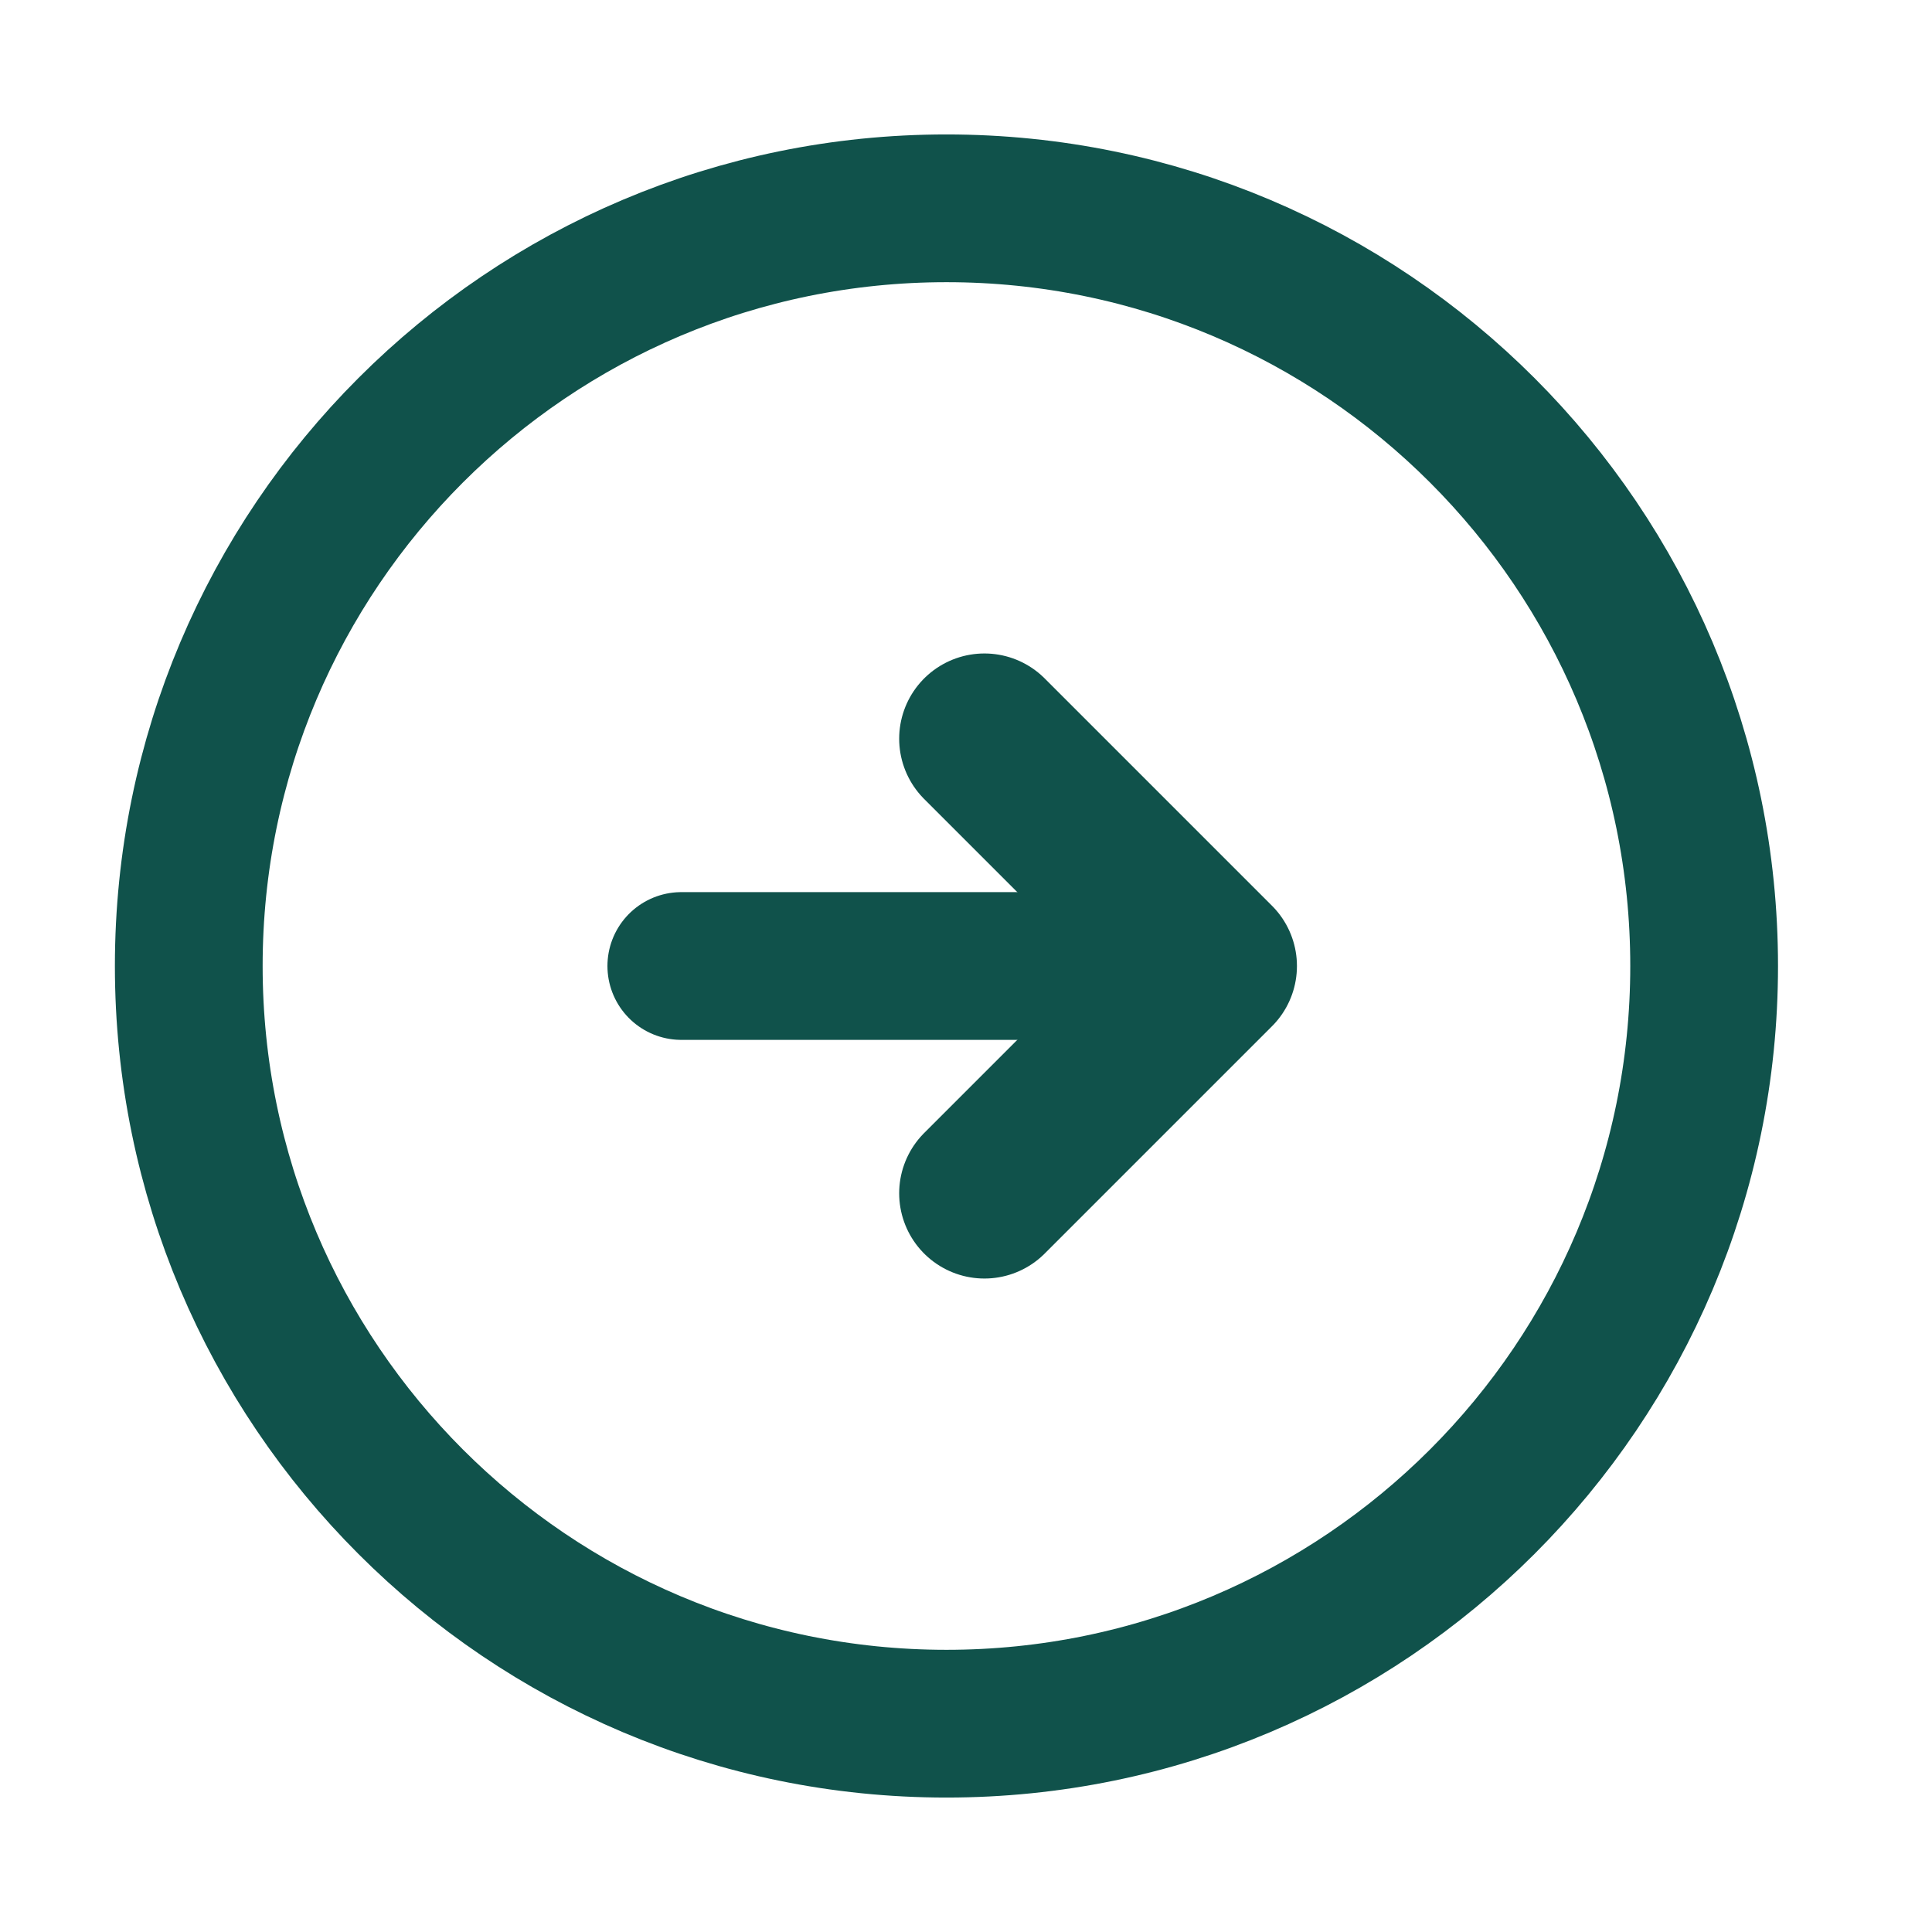
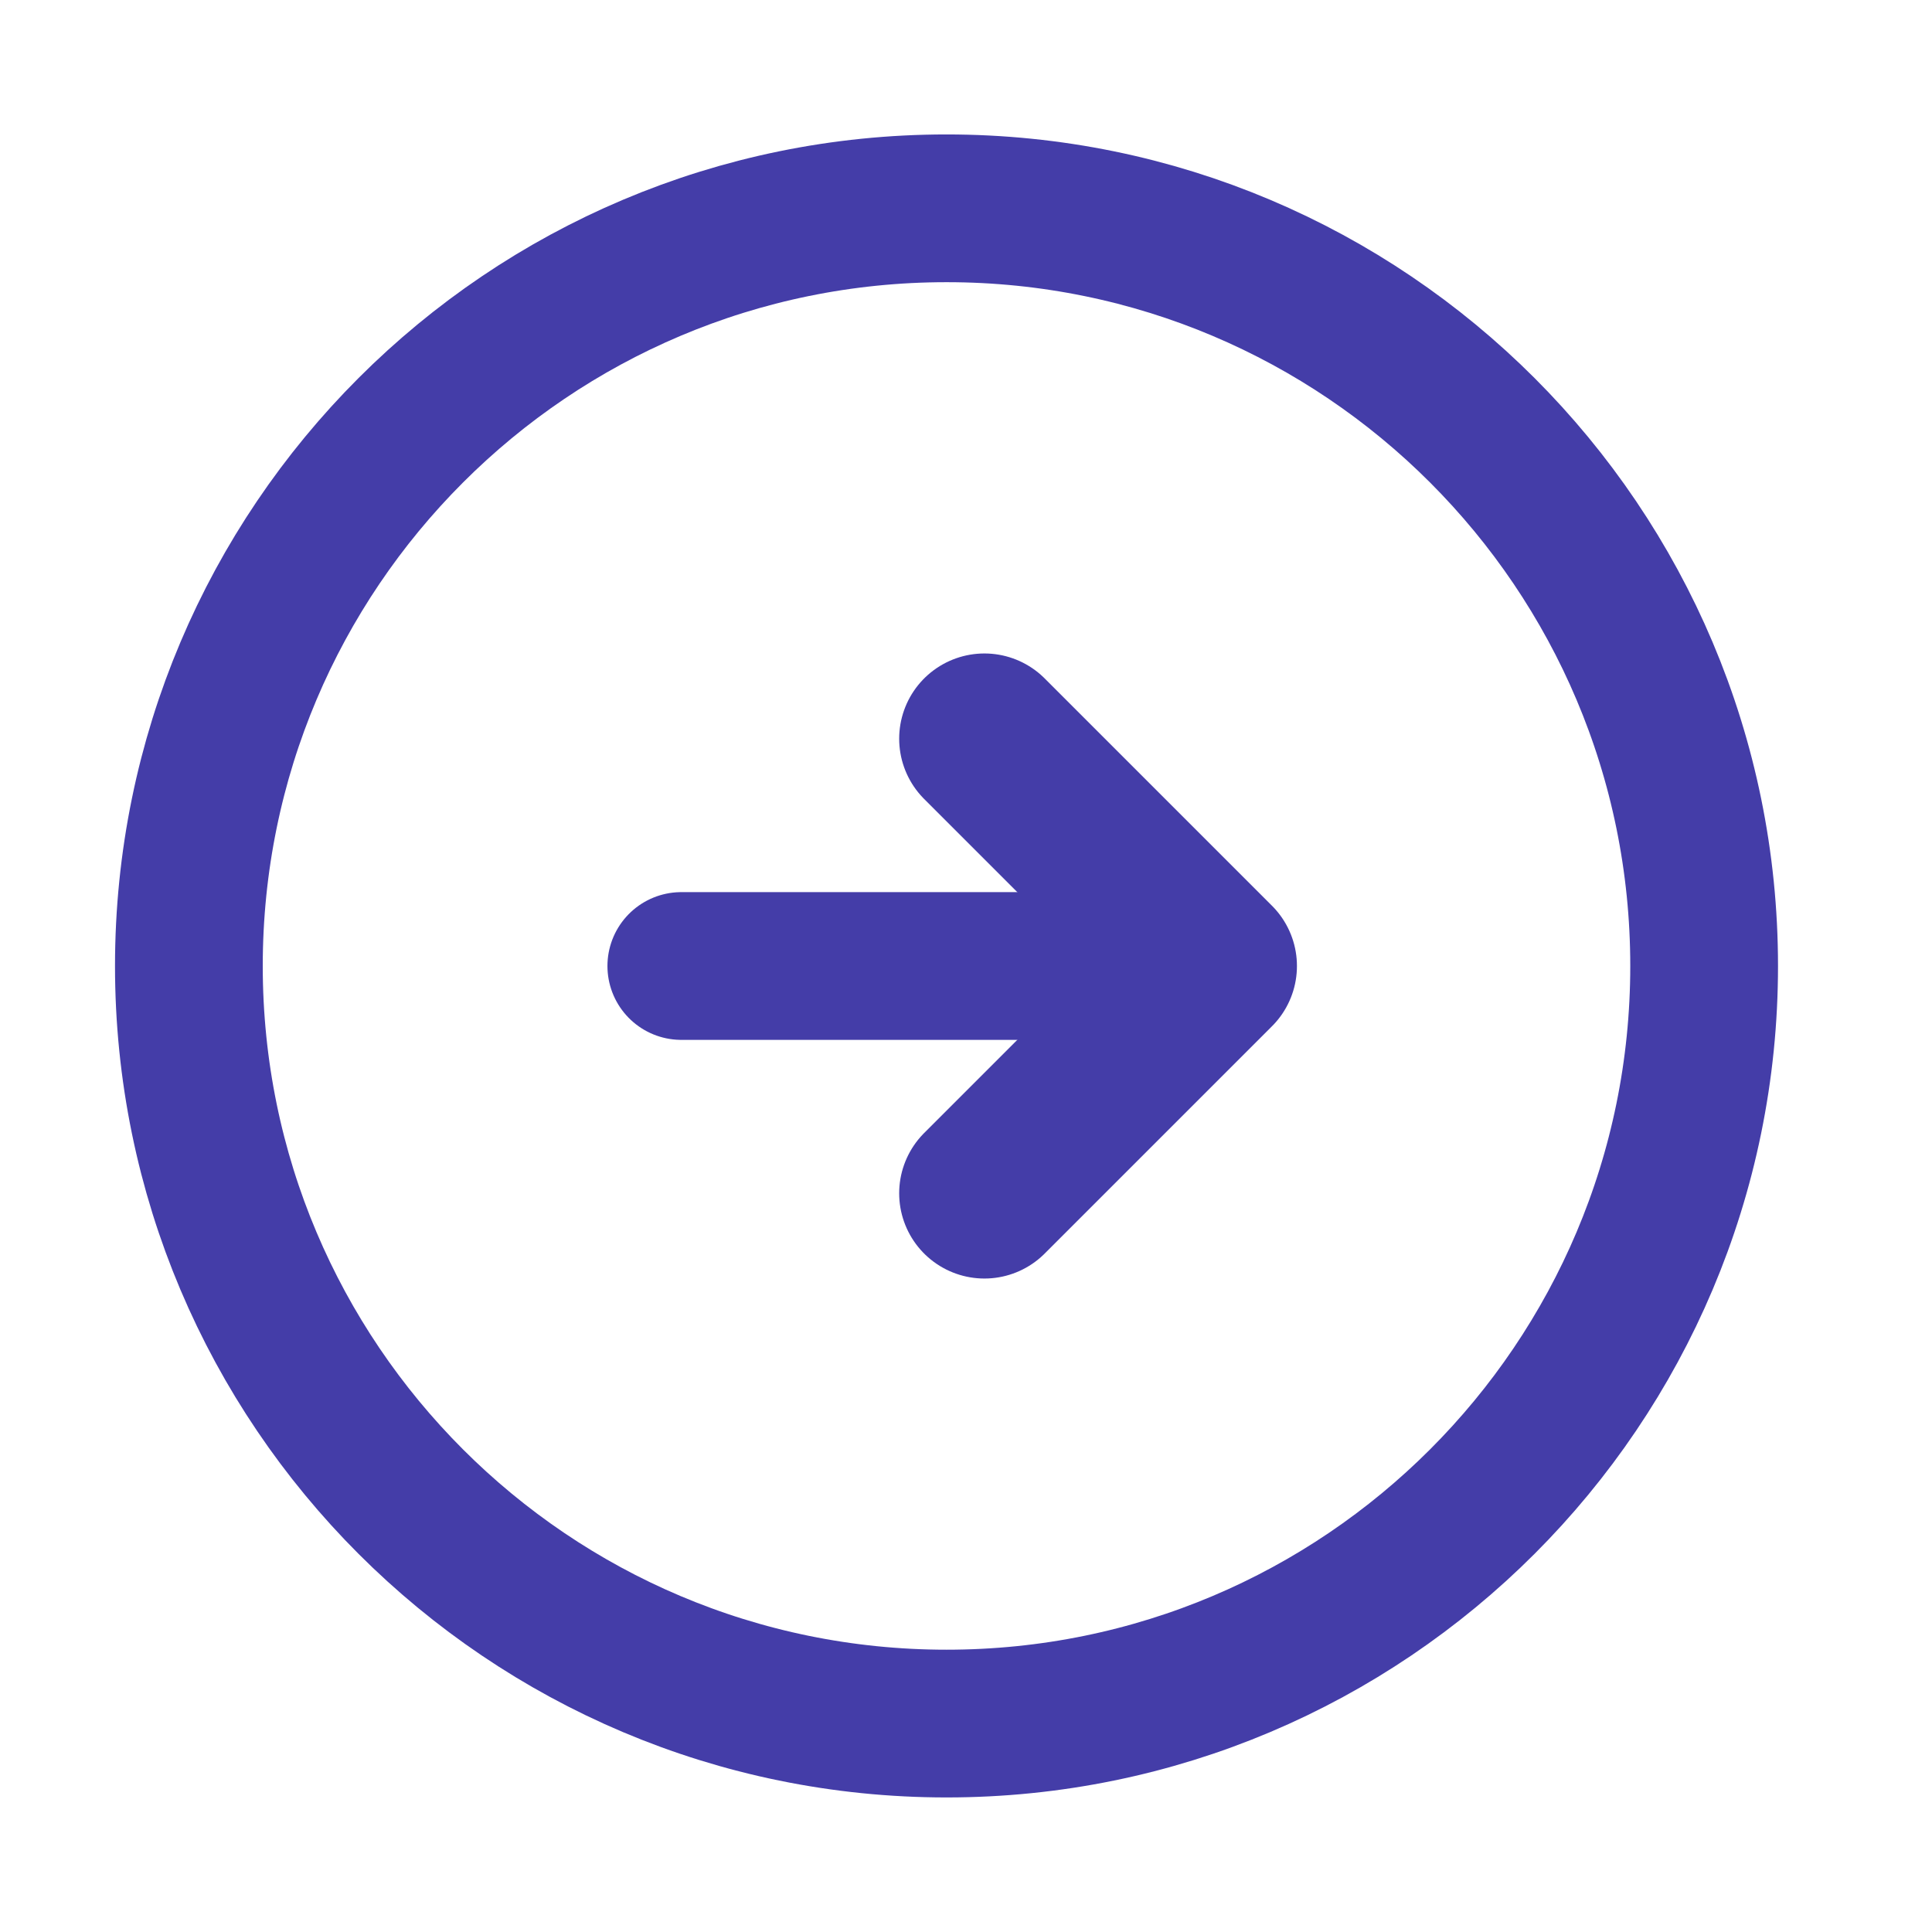
<svg xmlns="http://www.w3.org/2000/svg" width="17" height="17" viewBox="0 0 17 17" fill="none">
-   <path d="M8.328 15.167C12.01 15.167 14.995 12.182 14.995 8.5C14.995 4.818 12.01 1.833 8.328 1.833C4.646 1.833 1.661 4.818 1.661 8.5C1.661 12.182 4.646 15.167 8.328 15.167Z" stroke="#10524B" stroke-width="1.3" stroke-linecap="round" stroke-linejoin="round" />
-   <path d="M5.995 8.5H9.995" stroke="#10524B" stroke-width="1.3" stroke-linecap="round" stroke-linejoin="round" />
-   <path d="M8.662 10.5L10.662 8.5L8.662 6.5" stroke="#10524B" stroke-width="1.5" stroke-linecap="round" stroke-linejoin="round" />
+   <g>
+     <path d="M6.667 13.333C10.349 13.333 13.333 10.348 13.333 6.667C13.333 2.985 10.349 0 6.667 0C2.985 0 0 2.985 0 6.667C0 10.348 2.985 13.333 6.667 13.333Z" fill="none" stroke-width="1.3" stroke="#443DA8" stroke-linecap="round" stroke-linejoin="round" transform="translate(1.662 1.833)" />
+     <path d="M0 0L4 0" fill="none" stroke-width="1.3" stroke="#443DA8" stroke-linecap="round" stroke-linejoin="round" transform="translate(5.995 8.5)" />
+     <path d="M0 4L2 2L0 0" fill="none" stroke-width="1.5" stroke="#443DA8" stroke-linecap="round" stroke-linejoin="round" transform="translate(8.662 6.5)" />
+   </g>
</svg>
